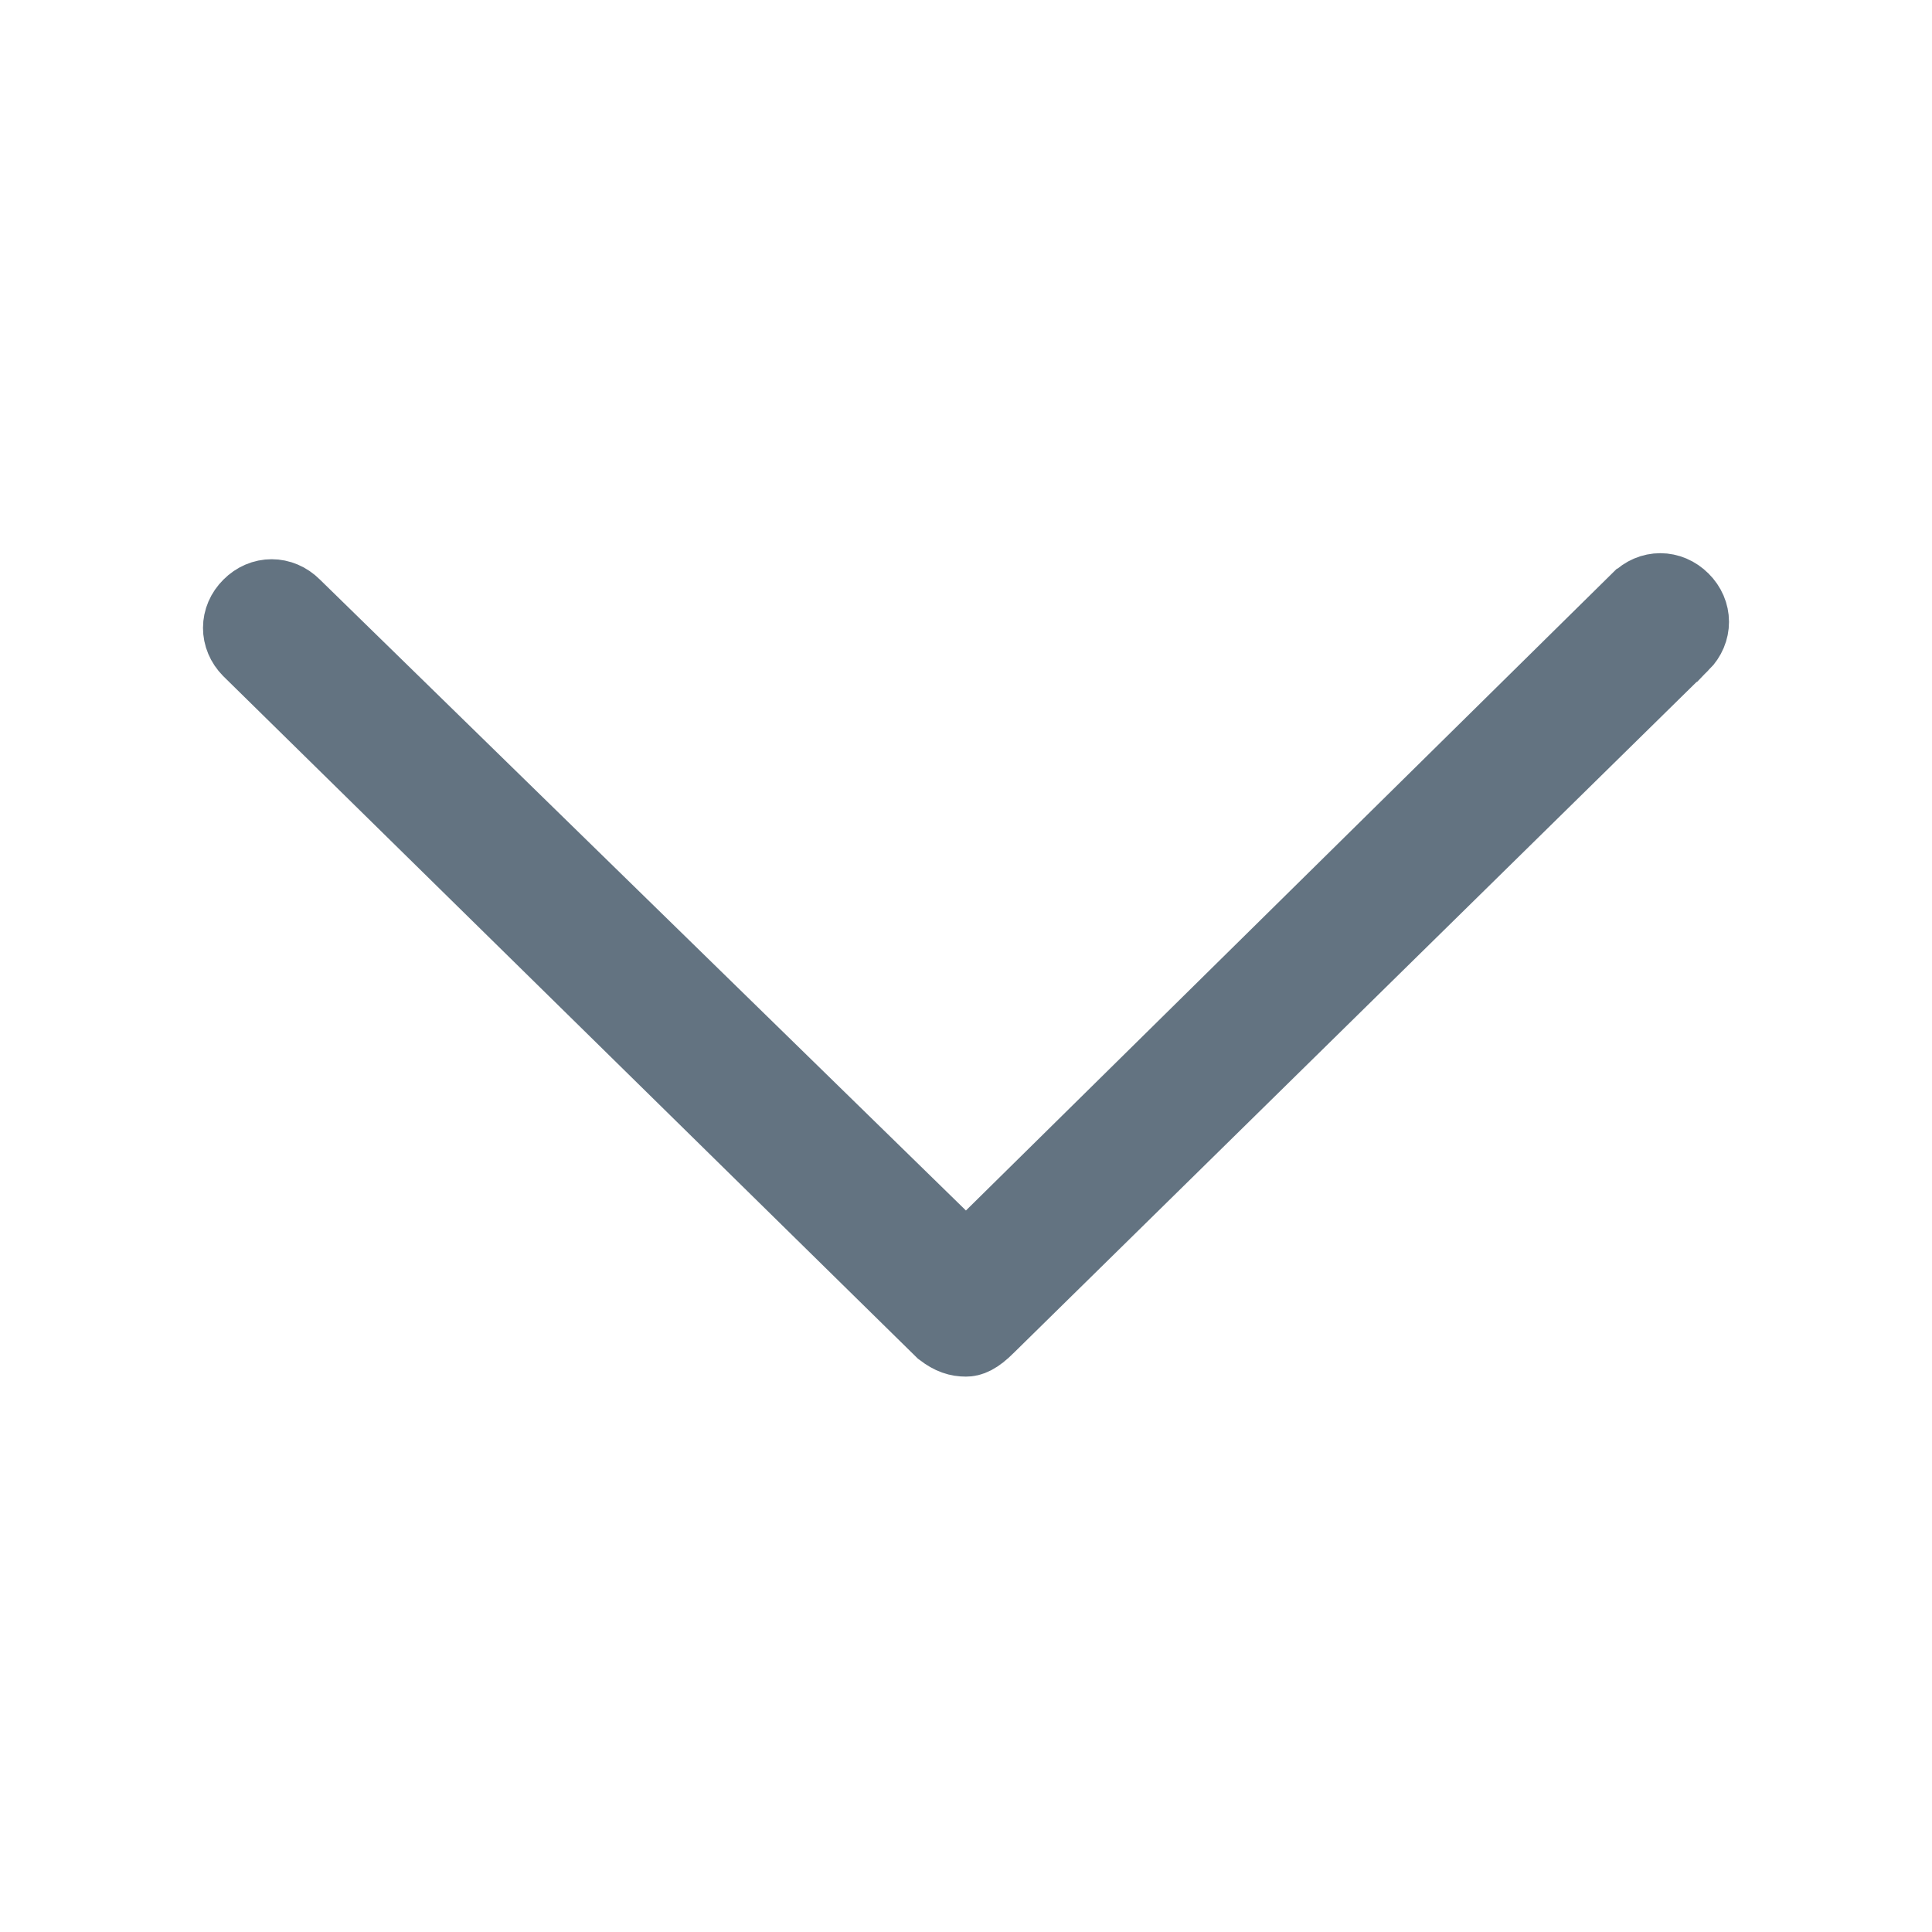
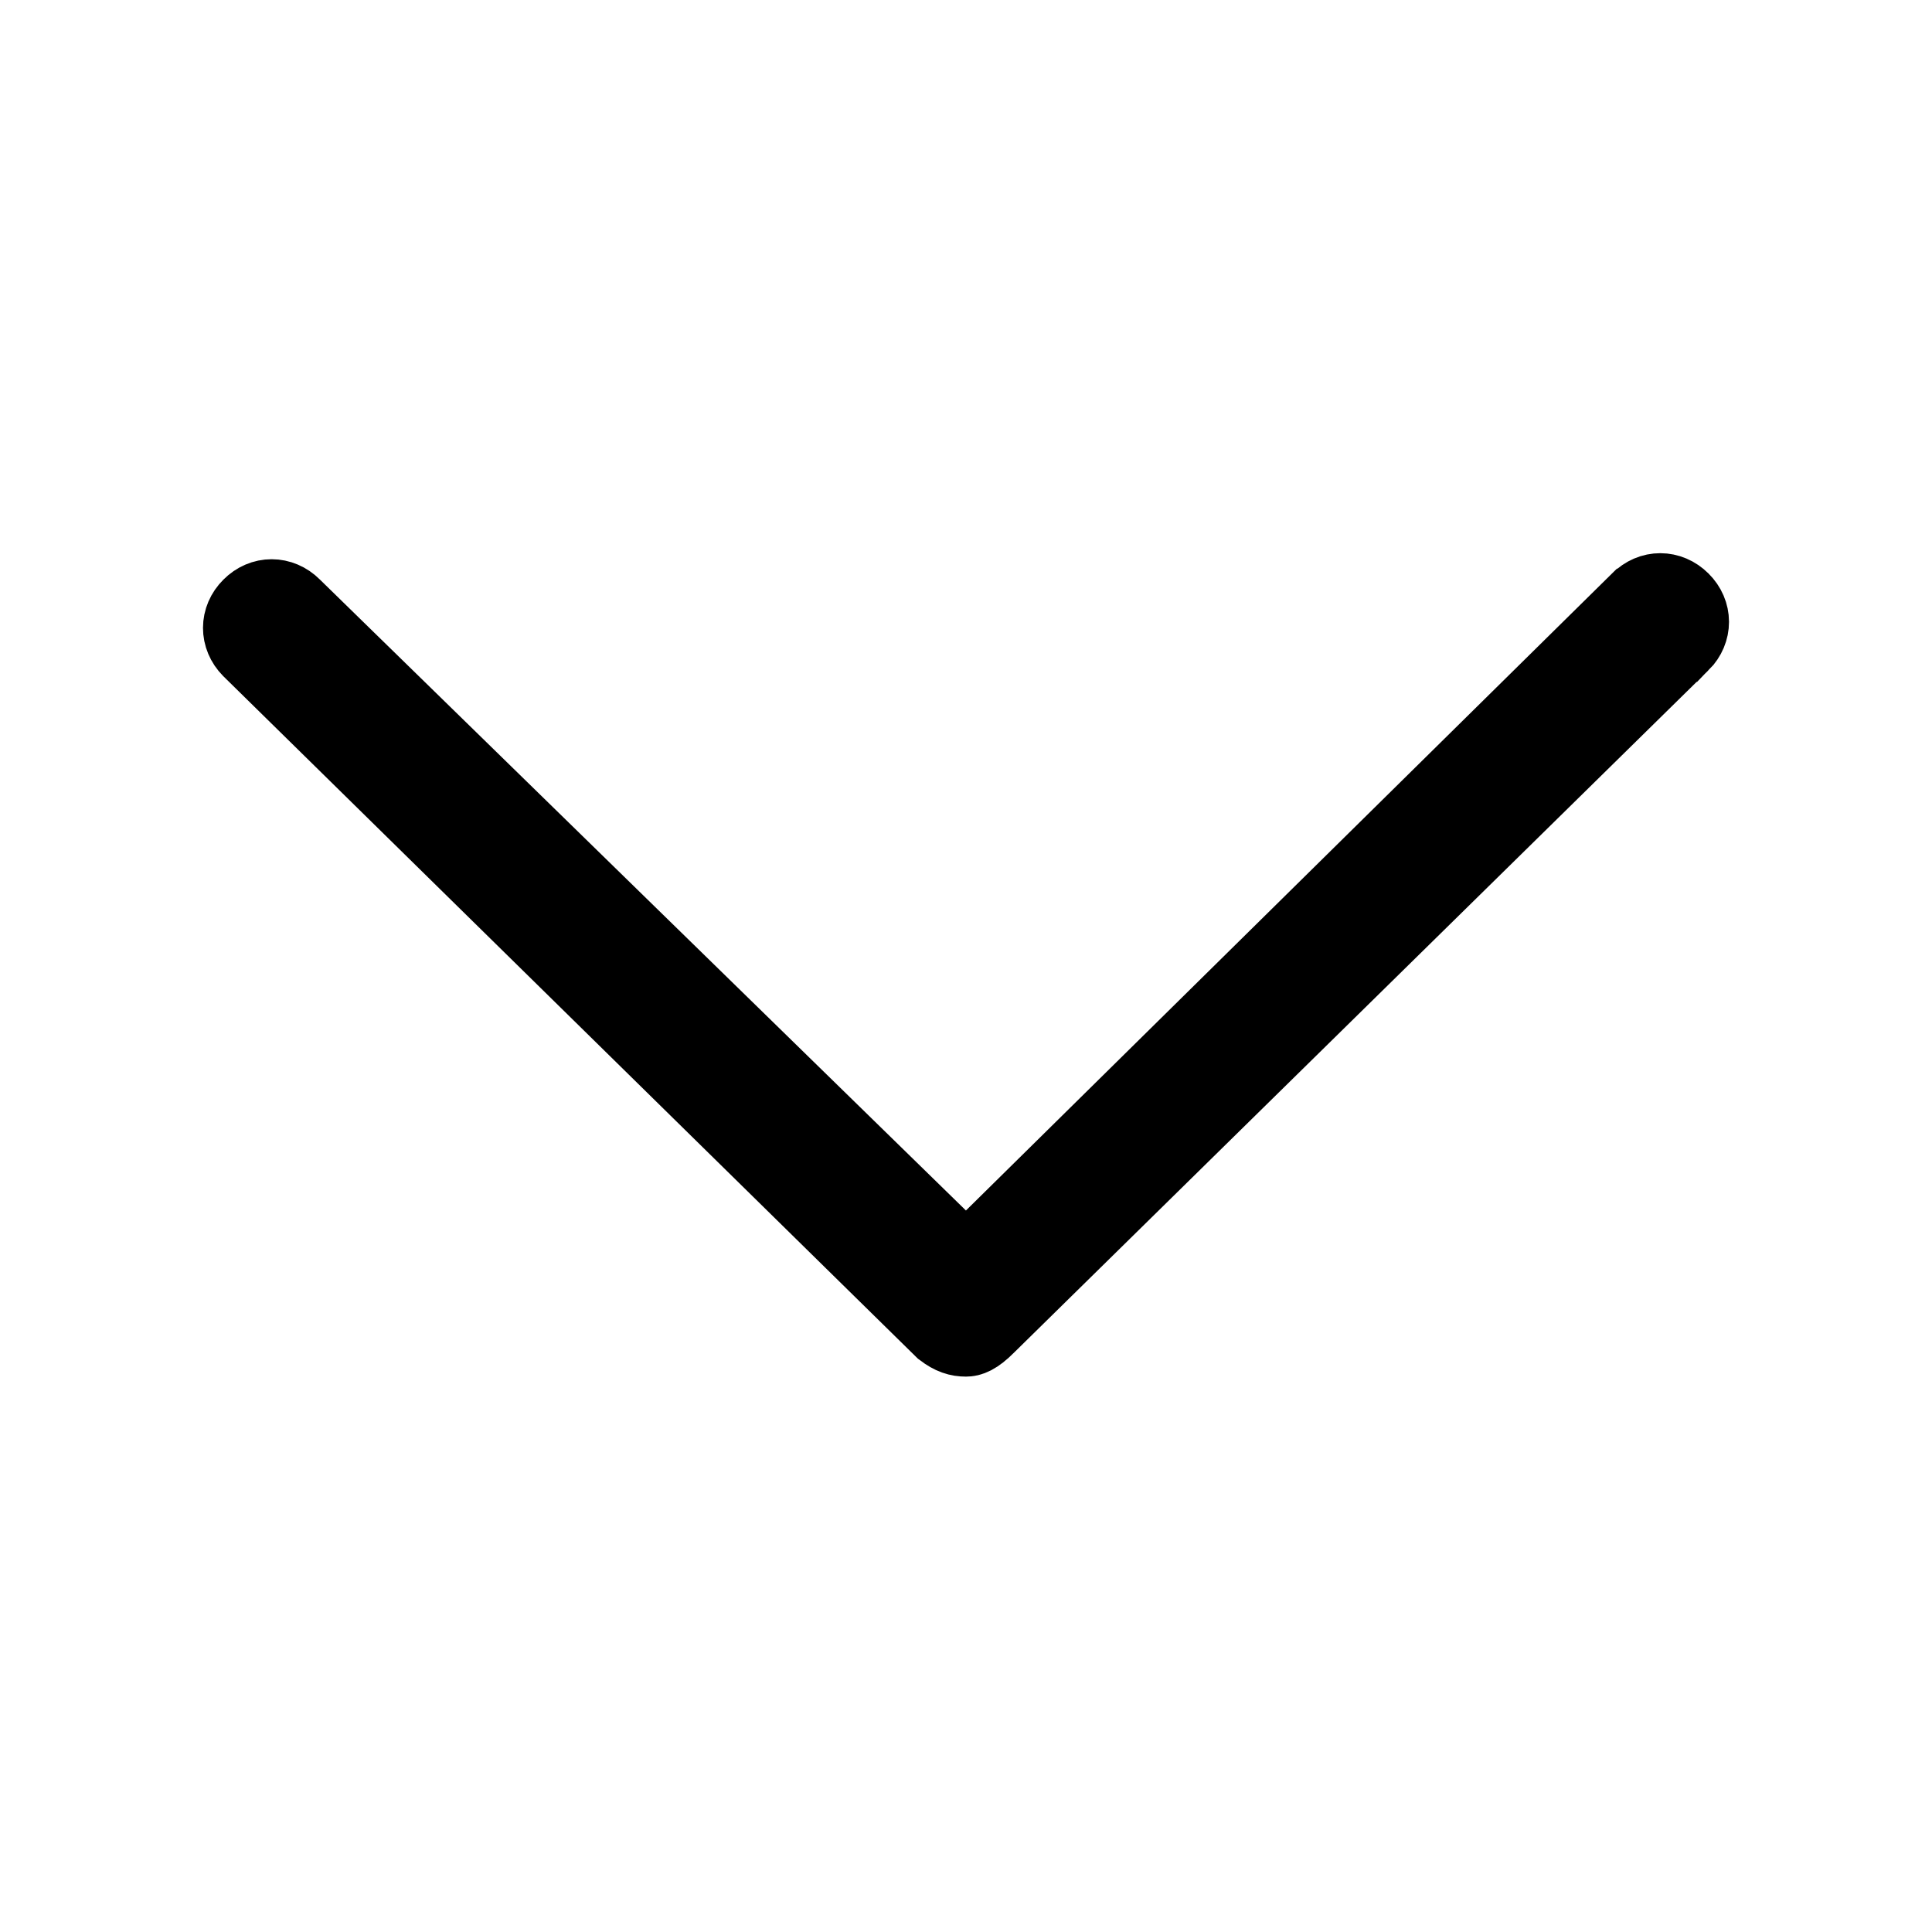
<svg xmlns="http://www.w3.org/2000/svg" width="16" height="16" viewBox="0 0 16 16" fill="none">
-   <path d="M2.414 5.036L2.414 5.036L2.417 5.039L7.767 10.264L8.001 10.492L8.234 10.262L13.584 4.987L13.584 4.987L13.586 4.986C13.68 4.891 13.819 4.891 13.914 4.986C14.009 5.08 14.009 5.219 13.915 5.314C13.915 5.314 13.915 5.314 13.914 5.314L8.166 10.962L8.166 10.962L8.164 10.964C8.068 11.061 8.023 11.067 8 11.067C7.941 11.067 7.89 11.052 7.82 10.999L2.085 5.364C1.991 5.269 1.991 5.13 2.086 5.036C2.18 4.941 2.319 4.941 2.414 5.036Z" fill="#637381" stroke="#637381" stroke-width="0.667" />
+   <path d="M2.414 5.036L2.414 5.036L2.417 5.039L7.767 10.264L8.001 10.492L8.234 10.262L13.584 4.987L13.584 4.987L13.586 4.986C13.68 4.891 13.819 4.891 13.914 4.986C14.009 5.08 14.009 5.219 13.915 5.314C13.915 5.314 13.915 5.314 13.914 5.314L8.166 10.962L8.166 10.962L8.164 10.964C8.068 11.061 8.023 11.067 8 11.067C7.941 11.067 7.89 11.052 7.82 10.999L2.085 5.364C1.991 5.269 1.991 5.13 2.086 5.036C2.18 4.941 2.319 4.941 2.414 5.036Z" stroke="currentColor" stroke-width="0.667" />
</svg>
